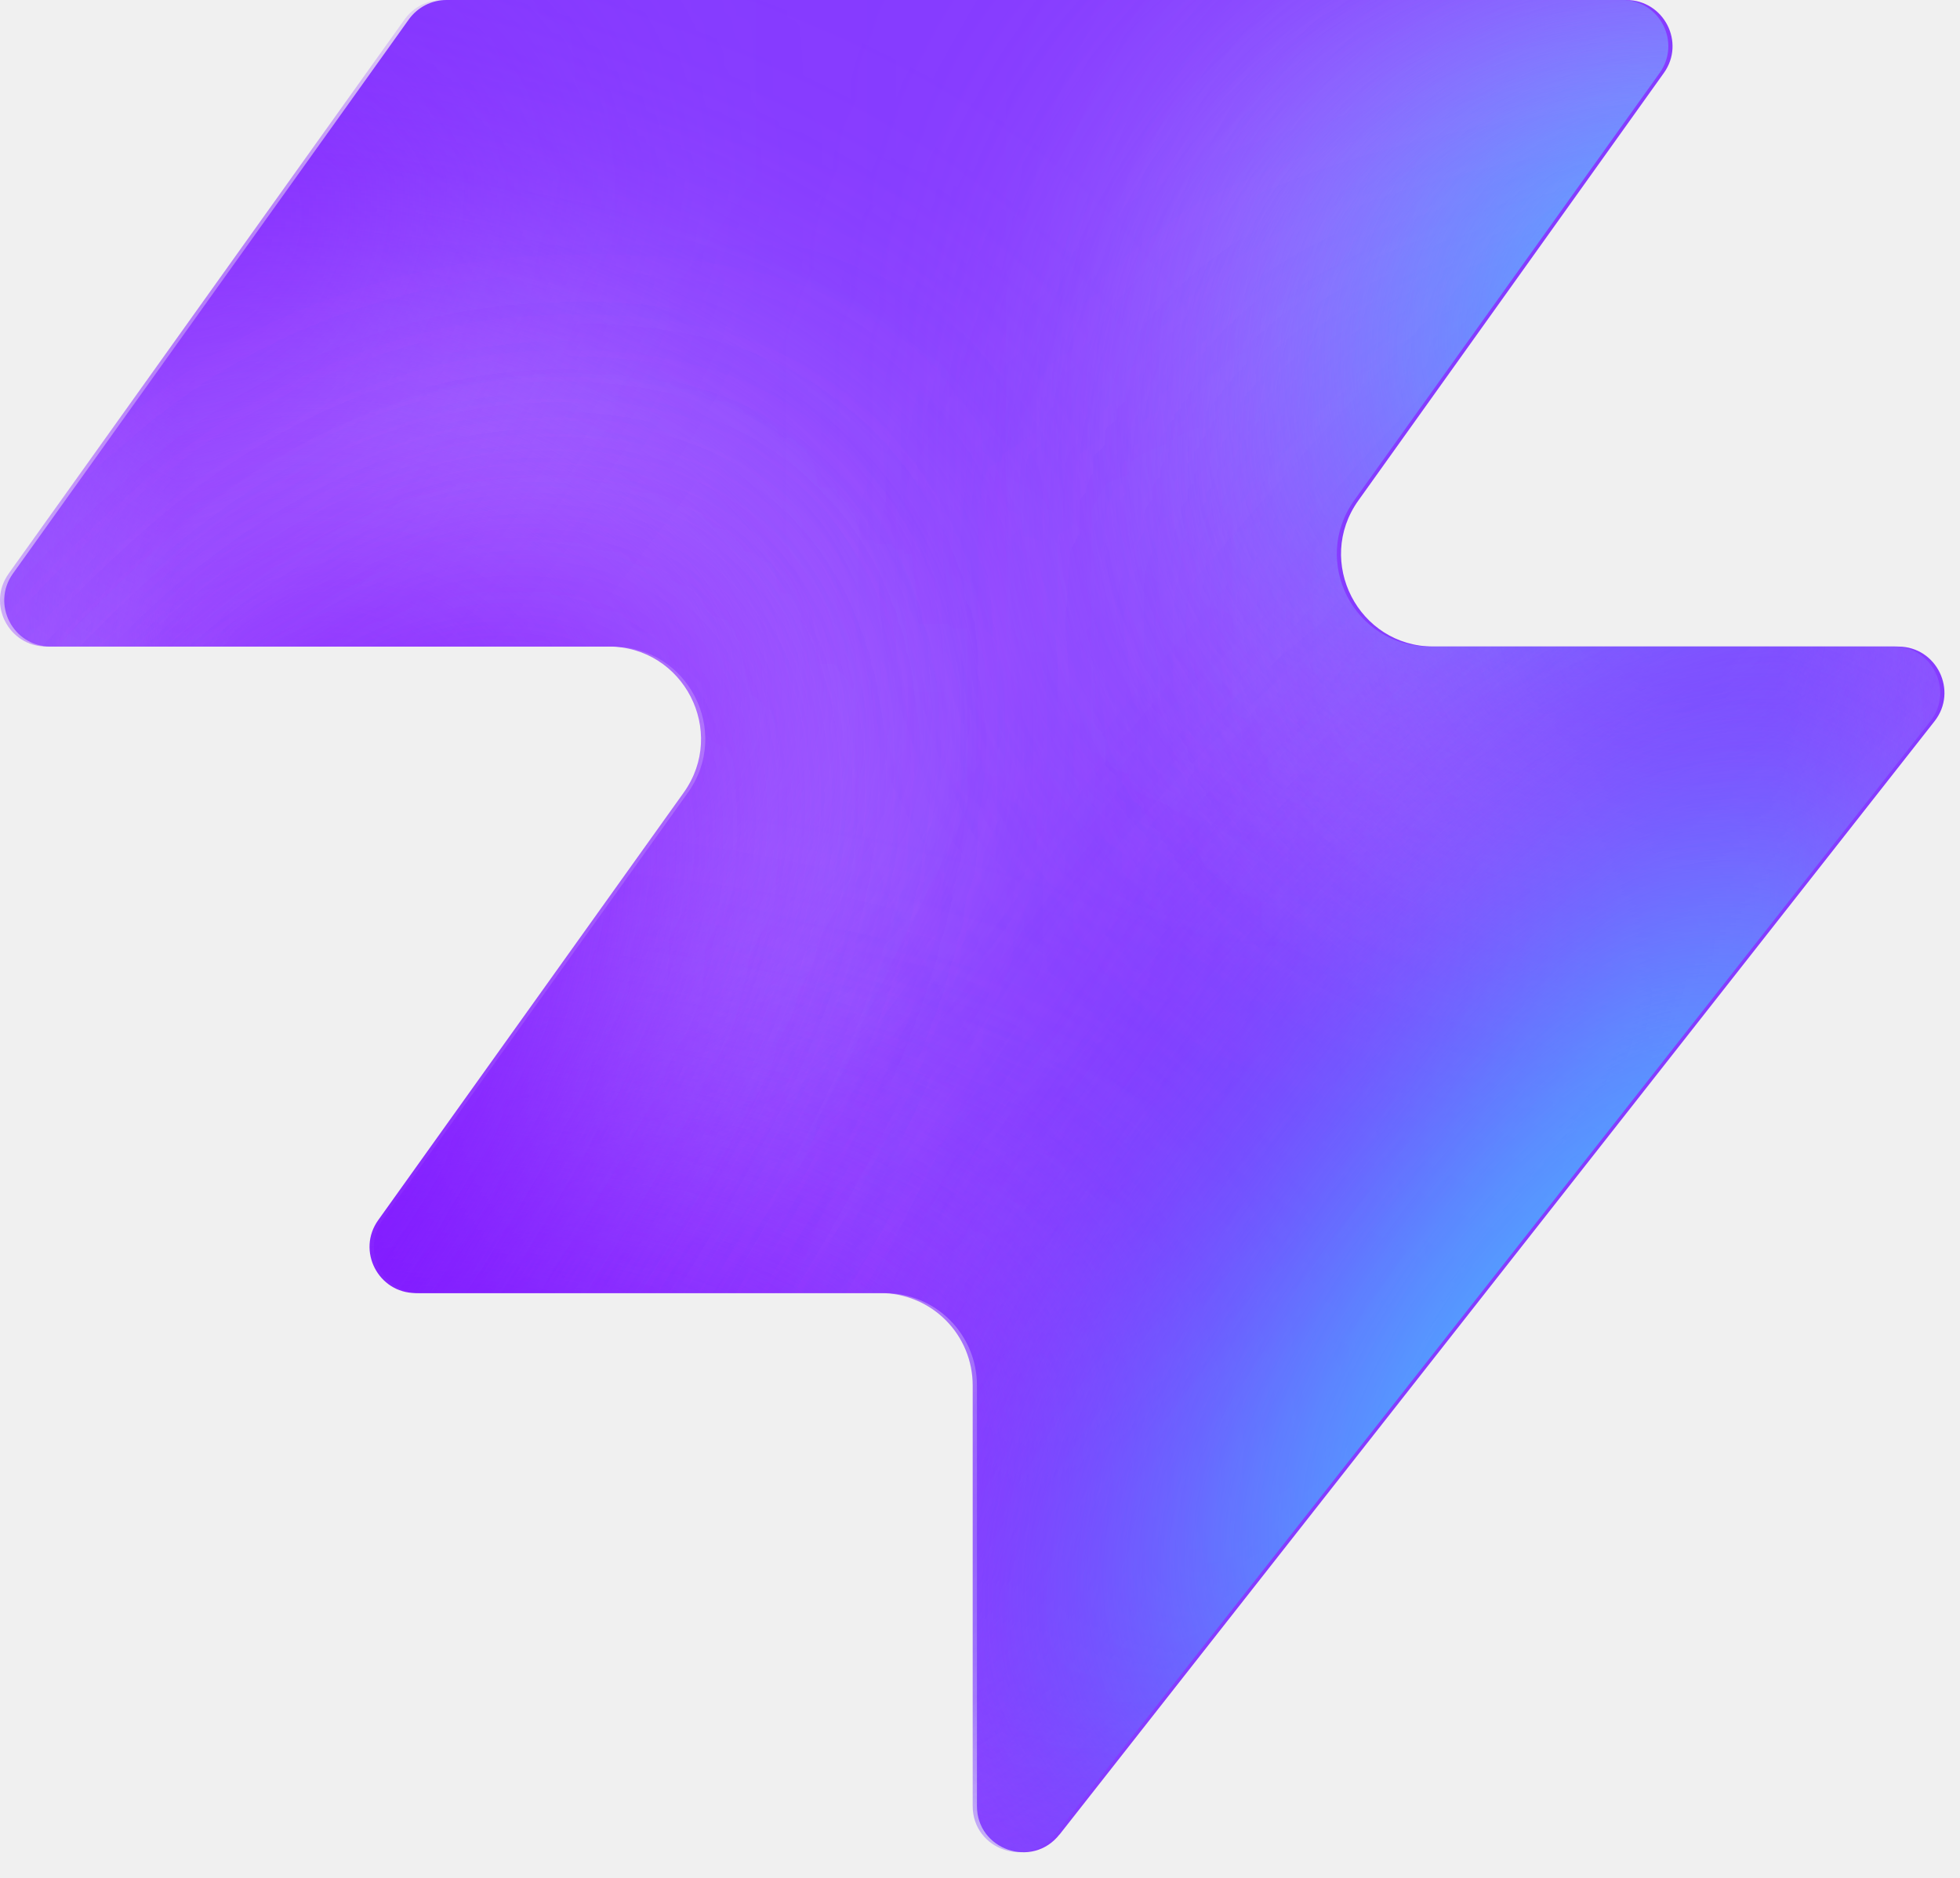
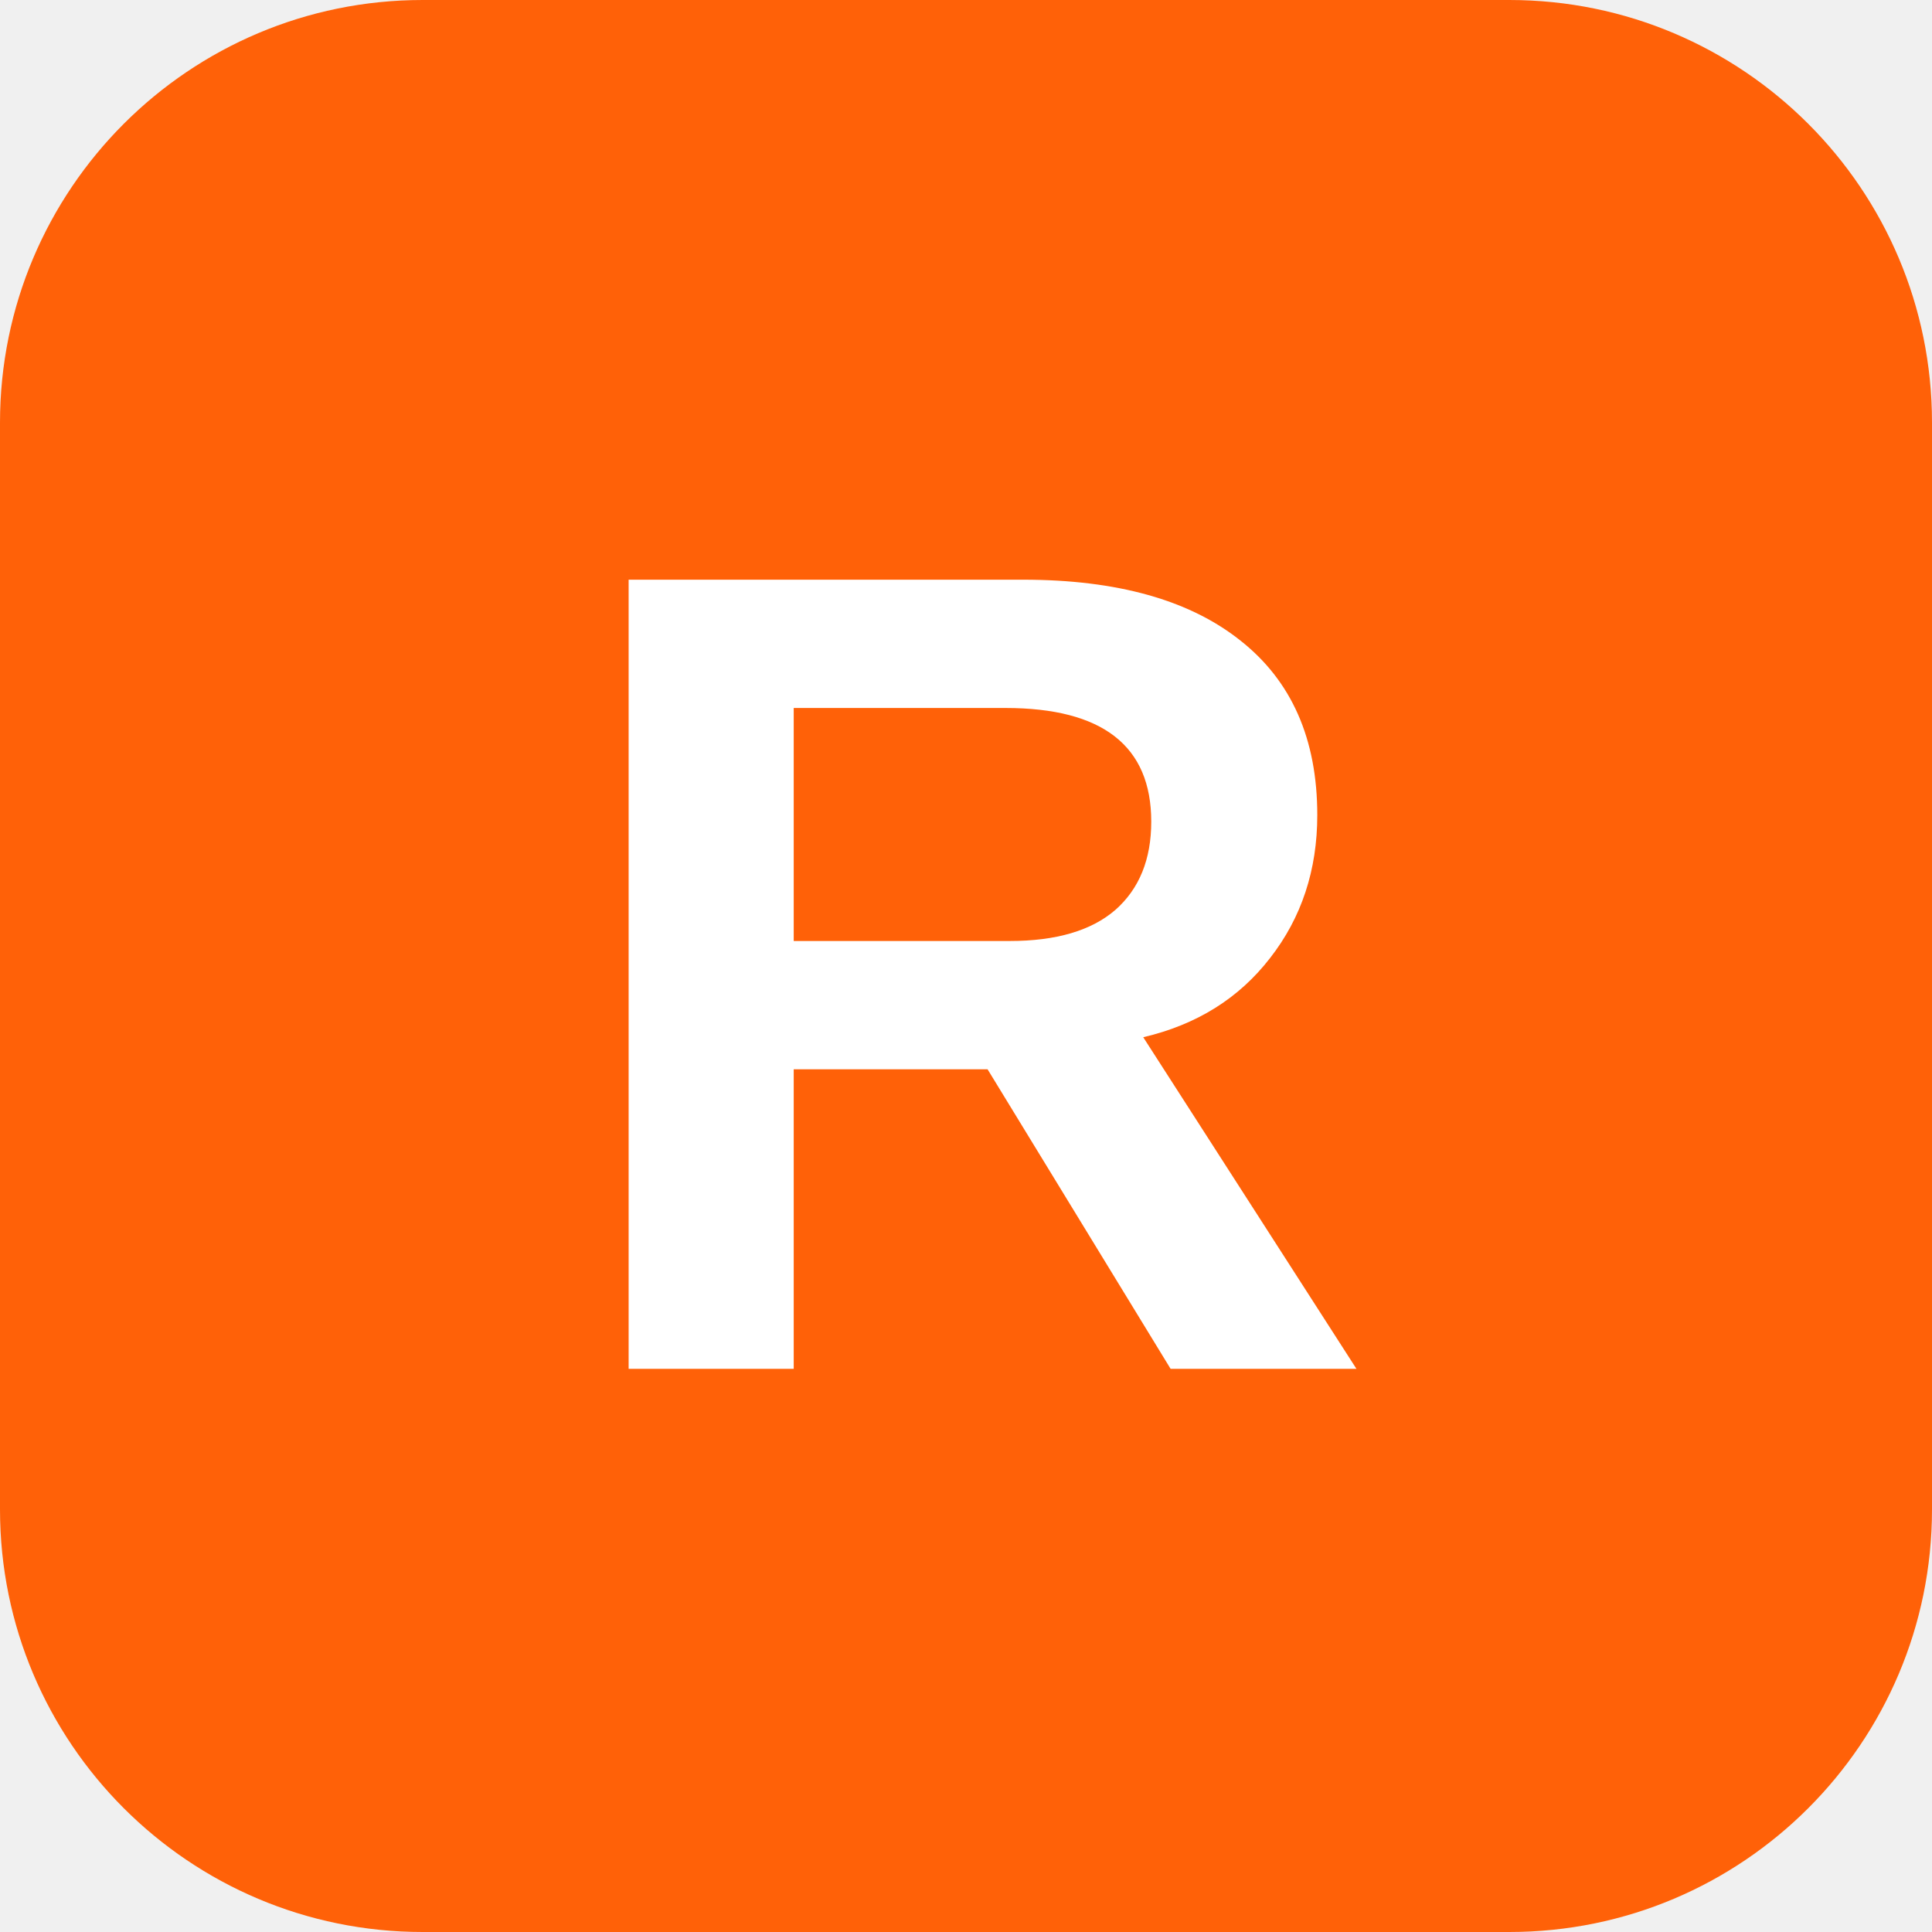
- <svg xmlns="http://www.w3.org/2000/svg" width="48" height="46" fill="none" viewBox="0 0 48 46">
-   <path fill="#863bff" d="M25.946 44.938c-.664.845-2.021.375-2.021-.698V33.937a2.26 2.26 0 0 0-2.262-2.262H10.287c-.92 0-1.456-1.04-.92-1.788l7.48-10.471c1.07-1.497 0-3.578-1.842-3.578H1.237c-.92 0-1.456-1.04-.92-1.788L10.013.474c.214-.297.556-.474.92-.474h28.894c.92 0 1.456 1.04.92 1.788l-7.48 10.471c-1.07 1.498 0 3.579 1.842 3.579h11.377c.943 0 1.473 1.088.89 1.83L25.947 44.94z" style="fill:#863bff;fill:color(display-p3 .525 .23 1);fill-opacity:1" />
-   <mask id="a" width="48" height="46" x="0" y="0" maskUnits="userSpaceOnUse" style="mask-type:alpha">
-     <path fill="#000" d="M25.842 44.938c-.664.844-2.021.375-2.021-.698V33.937a2.26 2.26 0 0 0-2.262-2.262H10.183c-.92 0-1.456-1.04-.92-1.788l7.48-10.471c1.07-1.498 0-3.579-1.842-3.579H1.133c-.92 0-1.456-1.04-.92-1.787L9.91.473c.214-.297.556-.474.92-.474h28.894c.92 0 1.456 1.04.92 1.788l-7.48 10.471c-1.07 1.498 0 3.578 1.842 3.578h11.377c.943 0 1.473 1.088.89 1.832L25.843 44.94z" style="fill:#000;fill-opacity:1" />
-   </mask>
-   <g mask="url(#a)">
-     <g filter="url(#b)">
-       <ellipse cx="5.508" cy="14.704" fill="#ede6ff" rx="5.508" ry="14.704" style="fill:#ede6ff;fill:color(display-p3 .927 .903 1);fill-opacity:1" transform="matrix(.00324 1 1 -.00324 -4.47 31.516)" />
-     </g>
-     <g filter="url(#c)">
-       <ellipse cx="10.399" cy="29.851" fill="#ede6ff" rx="10.399" ry="29.851" style="fill:#ede6ff;fill:color(display-p3 .927 .903 1);fill-opacity:1" transform="matrix(.00324 1 1 -.00324 -39.328 7.883)" />
-     </g>
-     <g filter="url(#d)">
-       <ellipse cx="5.508" cy="30.487" fill="#7e14ff" rx="5.508" ry="30.487" style="fill:#7e14ff;fill:color(display-p3 .492 .077 1);fill-opacity:1" transform="rotate(89.814 -25.913 -14.639)scale(1 -1)" />
-     </g>
-     <g filter="url(#e)">
-       <ellipse cx="5.508" cy="30.599" fill="#7e14ff" rx="5.508" ry="30.599" style="fill:#7e14ff;fill:color(display-p3 .492 .077 1);fill-opacity:1" transform="rotate(89.814 -32.644 -3.334)scale(1 -1)" />
-     </g>
-     <g filter="url(#f)">
-       <ellipse cx="5.508" cy="30.599" fill="#7e14ff" rx="5.508" ry="30.599" style="fill:#7e14ff;fill:color(display-p3 .492 .077 1);fill-opacity:1" transform="matrix(.00324 1 1 -.00324 -34.34 30.47)" />
-     </g>
-     <g filter="url(#g)">
-       <ellipse cx="14.072" cy="22.078" fill="#ede6ff" rx="14.072" ry="22.078" style="fill:#ede6ff;fill:color(display-p3 .927 .903 1);fill-opacity:1" transform="rotate(93.35 24.506 48.493)scale(-1 1)" />
-     </g>
-     <g filter="url(#h)">
-       <ellipse cx="3.47" cy="21.501" fill="#7e14ff" rx="3.47" ry="21.501" style="fill:#7e14ff;fill:color(display-p3 .492 .077 1);fill-opacity:1" transform="rotate(89.009 28.708 47.59)scale(-1 1)" />
-     </g>
-     <g filter="url(#i)">
-       <ellipse cx="3.47" cy="21.501" fill="#7e14ff" rx="3.47" ry="21.501" style="fill:#7e14ff;fill:color(display-p3 .492 .077 1);fill-opacity:1" transform="rotate(89.009 28.708 47.59)scale(-1 1)" />
-     </g>
-     <g filter="url(#j)">
-       <ellipse cx=".387" cy="8.972" fill="#7e14ff" rx="4.407" ry="29.108" style="fill:#7e14ff;fill:color(display-p3 .492 .077 1);fill-opacity:1" transform="rotate(39.51 .387 8.972)" />
-     </g>
-     <g filter="url(#k)">
-       <ellipse cx="47.523" cy="-6.092" fill="#7e14ff" rx="4.407" ry="29.108" style="fill:#7e14ff;fill:color(display-p3 .492 .077 1);fill-opacity:1" transform="rotate(37.892 47.523 -6.092)" />
-     </g>
-     <g filter="url(#l)">
-       <ellipse cx="41.412" cy="6.333" fill="#47bfff" rx="5.971" ry="9.665" style="fill:#47bfff;fill:color(display-p3 .28 .748 1);fill-opacity:1" transform="rotate(37.892 41.412 6.333)" />
-     </g>
-     <g filter="url(#m)">
-       <ellipse cx="-1.879" cy="38.332" fill="#7e14ff" rx="4.407" ry="29.108" style="fill:#7e14ff;fill:color(display-p3 .492 .077 1);fill-opacity:1" transform="rotate(37.892 -1.88 38.332)" />
-     </g>
-     <g filter="url(#n)">
-       <ellipse cx="-1.879" cy="38.332" fill="#7e14ff" rx="4.407" ry="29.108" style="fill:#7e14ff;fill:color(display-p3 .492 .077 1);fill-opacity:1" transform="rotate(37.892 -1.88 38.332)" />
-     </g>
-     <g filter="url(#o)">
-       <ellipse cx="35.651" cy="29.907" fill="#7e14ff" rx="4.407" ry="29.108" style="fill:#7e14ff;fill:color(display-p3 .492 .077 1);fill-opacity:1" transform="rotate(37.892 35.651 29.907)" />
-     </g>
-     <g filter="url(#p)">
-       <ellipse cx="38.418" cy="32.4" fill="#47bfff" rx="5.971" ry="15.297" style="fill:#47bfff;fill:color(display-p3 .28 .748 1);fill-opacity:1" transform="rotate(37.892 38.418 32.4)" />
-     </g>
-   </g>
-   <defs>
-     <filter id="b" width="60.045" height="41.654" x="-19.77" y="16.149" color-interpolation-filters="sRGB" filterUnits="userSpaceOnUse">
-       <feFlood flood-opacity="0" result="BackgroundImageFix" />
-       <feBlend in="SourceGraphic" in2="BackgroundImageFix" result="shape" />
-       <feGaussianBlur result="effect1_foregroundBlur_2002_17158" stdDeviation="7.659" />
-     </filter>
-     <filter id="c" width="90.34" height="51.437" x="-54.613" y="-7.533" color-interpolation-filters="sRGB" filterUnits="userSpaceOnUse">
-       <feFlood flood-opacity="0" result="BackgroundImageFix" />
-       <feBlend in="SourceGraphic" in2="BackgroundImageFix" result="shape" />
-       <feGaussianBlur result="effect1_foregroundBlur_2002_17158" stdDeviation="7.659" />
-     </filter>
-     <filter id="d" width="79.355" height="29.4" x="-49.64" y="2.03" color-interpolation-filters="sRGB" filterUnits="userSpaceOnUse">
-       <feFlood flood-opacity="0" result="BackgroundImageFix" />
-       <feBlend in="SourceGraphic" in2="BackgroundImageFix" result="shape" />
-       <feGaussianBlur result="effect1_foregroundBlur_2002_17158" stdDeviation="4.596" />
-     </filter>
-     <filter id="e" width="79.579" height="29.4" x="-45.045" y="20.029" color-interpolation-filters="sRGB" filterUnits="userSpaceOnUse">
-       <feFlood flood-opacity="0" result="BackgroundImageFix" />
-       <feBlend in="SourceGraphic" in2="BackgroundImageFix" result="shape" />
-       <feGaussianBlur result="effect1_foregroundBlur_2002_17158" stdDeviation="4.596" />
-     </filter>
-     <filter id="f" width="79.579" height="29.4" x="-43.513" y="21.178" color-interpolation-filters="sRGB" filterUnits="userSpaceOnUse">
-       <feFlood flood-opacity="0" result="BackgroundImageFix" />
-       <feBlend in="SourceGraphic" in2="BackgroundImageFix" result="shape" />
-       <feGaussianBlur result="effect1_foregroundBlur_2002_17158" stdDeviation="4.596" />
-     </filter>
-     <filter id="g" width="74.749" height="58.852" x="15.756" y="-17.901" color-interpolation-filters="sRGB" filterUnits="userSpaceOnUse">
-       <feFlood flood-opacity="0" result="BackgroundImageFix" />
-       <feBlend in="SourceGraphic" in2="BackgroundImageFix" result="shape" />
-       <feGaussianBlur result="effect1_foregroundBlur_2002_17158" stdDeviation="7.659" />
-     </filter>
-     <filter id="h" width="61.377" height="25.362" x="23.548" y="2.284" color-interpolation-filters="sRGB" filterUnits="userSpaceOnUse">
-       <feFlood flood-opacity="0" result="BackgroundImageFix" />
-       <feBlend in="SourceGraphic" in2="BackgroundImageFix" result="shape" />
-       <feGaussianBlur result="effect1_foregroundBlur_2002_17158" stdDeviation="4.596" />
-     </filter>
-     <filter id="i" width="61.377" height="25.362" x="23.548" y="2.284" color-interpolation-filters="sRGB" filterUnits="userSpaceOnUse">
-       <feFlood flood-opacity="0" result="BackgroundImageFix" />
-       <feBlend in="SourceGraphic" in2="BackgroundImageFix" result="shape" />
-       <feGaussianBlur result="effect1_foregroundBlur_2002_17158" stdDeviation="4.596" />
-     </filter>
-     <filter id="j" width="56.045" height="63.649" x="-27.636" y="-22.853" color-interpolation-filters="sRGB" filterUnits="userSpaceOnUse">
-       <feFlood flood-opacity="0" result="BackgroundImageFix" />
-       <feBlend in="SourceGraphic" in2="BackgroundImageFix" result="shape" />
-       <feGaussianBlur result="effect1_foregroundBlur_2002_17158" stdDeviation="4.596" />
-     </filter>
-     <filter id="k" width="54.814" height="64.646" x="20.116" y="-38.415" color-interpolation-filters="sRGB" filterUnits="userSpaceOnUse">
-       <feFlood flood-opacity="0" result="BackgroundImageFix" />
-       <feBlend in="SourceGraphic" in2="BackgroundImageFix" result="shape" />
-       <feGaussianBlur result="effect1_foregroundBlur_2002_17158" stdDeviation="4.596" />
-     </filter>
-     <filter id="l" width="33.541" height="35.313" x="24.641" y="-11.323" color-interpolation-filters="sRGB" filterUnits="userSpaceOnUse">
-       <feFlood flood-opacity="0" result="BackgroundImageFix" />
-       <feBlend in="SourceGraphic" in2="BackgroundImageFix" result="shape" />
-       <feGaussianBlur result="effect1_foregroundBlur_2002_17158" stdDeviation="4.596" />
-     </filter>
-     <filter id="m" width="54.814" height="64.646" x="-29.286" y="6.009" color-interpolation-filters="sRGB" filterUnits="userSpaceOnUse">
-       <feFlood flood-opacity="0" result="BackgroundImageFix" />
-       <feBlend in="SourceGraphic" in2="BackgroundImageFix" result="shape" />
-       <feGaussianBlur result="effect1_foregroundBlur_2002_17158" stdDeviation="4.596" />
-     </filter>
-     <filter id="n" width="54.814" height="64.646" x="-29.286" y="6.009" color-interpolation-filters="sRGB" filterUnits="userSpaceOnUse">
-       <feFlood flood-opacity="0" result="BackgroundImageFix" />
-       <feBlend in="SourceGraphic" in2="BackgroundImageFix" result="shape" />
-       <feGaussianBlur result="effect1_foregroundBlur_2002_17158" stdDeviation="4.596" />
-     </filter>
-     <filter id="o" width="54.814" height="64.646" x="8.244" y="-2.416" color-interpolation-filters="sRGB" filterUnits="userSpaceOnUse">
-       <feFlood flood-opacity="0" result="BackgroundImageFix" />
-       <feBlend in="SourceGraphic" in2="BackgroundImageFix" result="shape" />
-       <feGaussianBlur result="effect1_foregroundBlur_2002_17158" stdDeviation="4.596" />
-     </filter>
-     <filter id="p" width="39.409" height="43.623" x="18.713" y="10.588" color-interpolation-filters="sRGB" filterUnits="userSpaceOnUse">
-       <feFlood flood-opacity="0" result="BackgroundImageFix" />
-       <feBlend in="SourceGraphic" in2="BackgroundImageFix" result="shape" />
-       <feGaussianBlur result="effect1_foregroundBlur_2002_17158" stdDeviation="4.596" />
-     </filter>
-   </defs>
+ <svg xmlns="http://www.w3.org/2000/svg" viewBox="0 0 64 64">
+   <rect width="64" height="64" rx="14" fill="#ff6108" />
+   <text x="50%" y="54%" text-anchor="middle" dominant-baseline="middle" font-family="'Barlow Condensed', Arial, sans-serif" font-weight="900" font-size="38" fill="#ffffff">R</text>
</svg>
